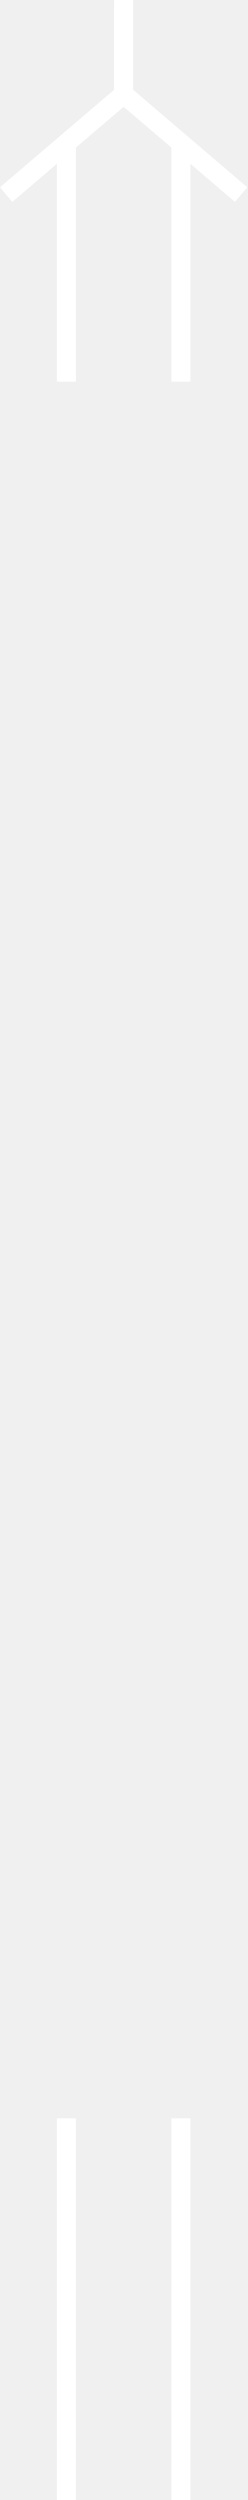
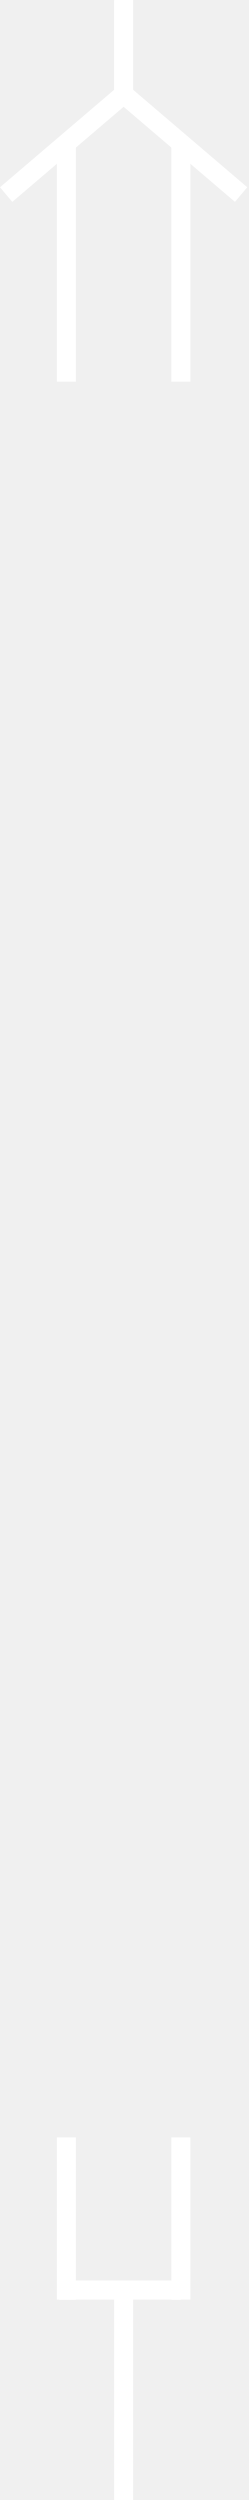
- <svg xmlns="http://www.w3.org/2000/svg" width="25.91" height="262" viewBox="0 0 6.855 69.321" version="1.1" id="svg1" xml:space="preserve">
+ <svg xmlns="http://www.w3.org/2000/svg" width="26" height="262" viewBox="0 0 6.879 69.321" version="1.1" id="svg1" xml:space="preserve">
  <defs id="defs1" />
  <g id="layer1" transform="translate(-111.6458,-99.45234)">
    <g id="g3" transform="matrix(1,0,0,1.008041,-1.5558793e-6,-0.6943339)" style="stroke-width:0.996">
      <path style="fill:none;stroke:#ffffff;stroke-width:0.527;stroke-dashoffset:1;stroke-opacity:1" d="M 115.073,102.235 V 99.348" id="path3" />
      <path style="fill:none;stroke:#ffffff;stroke-width:0.527;stroke-dashoffset:1;stroke-opacity:1" d="m 115.156,101.87 -3.34,2.83" id="path4" />
      <path style="fill:none;stroke:#ffffff;stroke-width:0.527;stroke-dashoffset:1;stroke-opacity:1" d="m 114.991,101.87 3.34,2.83" id="path5" />
      <path style="fill:none;stroke:#ffffff;stroke-width:0.527;stroke-dashoffset:1;stroke-opacity:1" d="m 113.486,103.285 v 6.562" id="path7" />
      <path style="fill:none;stroke:#ffffff;stroke-width:0.527;stroke-dashoffset:1;stroke-opacity:1" d="m 116.661,103.285 v 6.562" id="path8" />
-       <path style="fill:none;stroke:#ffffff;stroke-width:0.527;stroke-dashoffset:1;stroke-opacity:1" d="m 113.486,157.617 v 10.63" id="path9" />
-       <path style="fill:none;stroke:#ffffff;stroke-width:0.527;stroke-dashoffset:1;stroke-opacity:1" d="m 116.661,157.617 v 10.63" id="path10" />
+       <path style="fill:none;stroke:#ffffff;stroke-width:0.527;stroke-dashoffset:1;stroke-opacity:1" d="m 113.486,158.142 v 4.462" id="path9" />
+       <path style="fill:none;stroke:#ffffff;stroke-width:0.527;stroke-dashoffset:1;stroke-opacity:1" d="m 116.661,162.34 h -3.373" id="path9-2" />
+       <path style="fill:none;stroke:#ffffff;stroke-width:0.527;stroke-dashoffset:1;stroke-opacity:1" d="m 116.661,158.142 v 4.462" id="path10" />
+       <g id="g1" transform="matrix(0.5499994,0,0,0.5499994,47.27199,82.00396)" style="stroke-width:1.811">
+         <path style="fill:none;stroke:#ffffff;stroke-width:0.958;stroke-dashoffset:1;stroke-opacity:1" d="M 123.276,146.068 V 156.567" id="path6" />
+       </g>
    </g>
  </g>
</svg>
